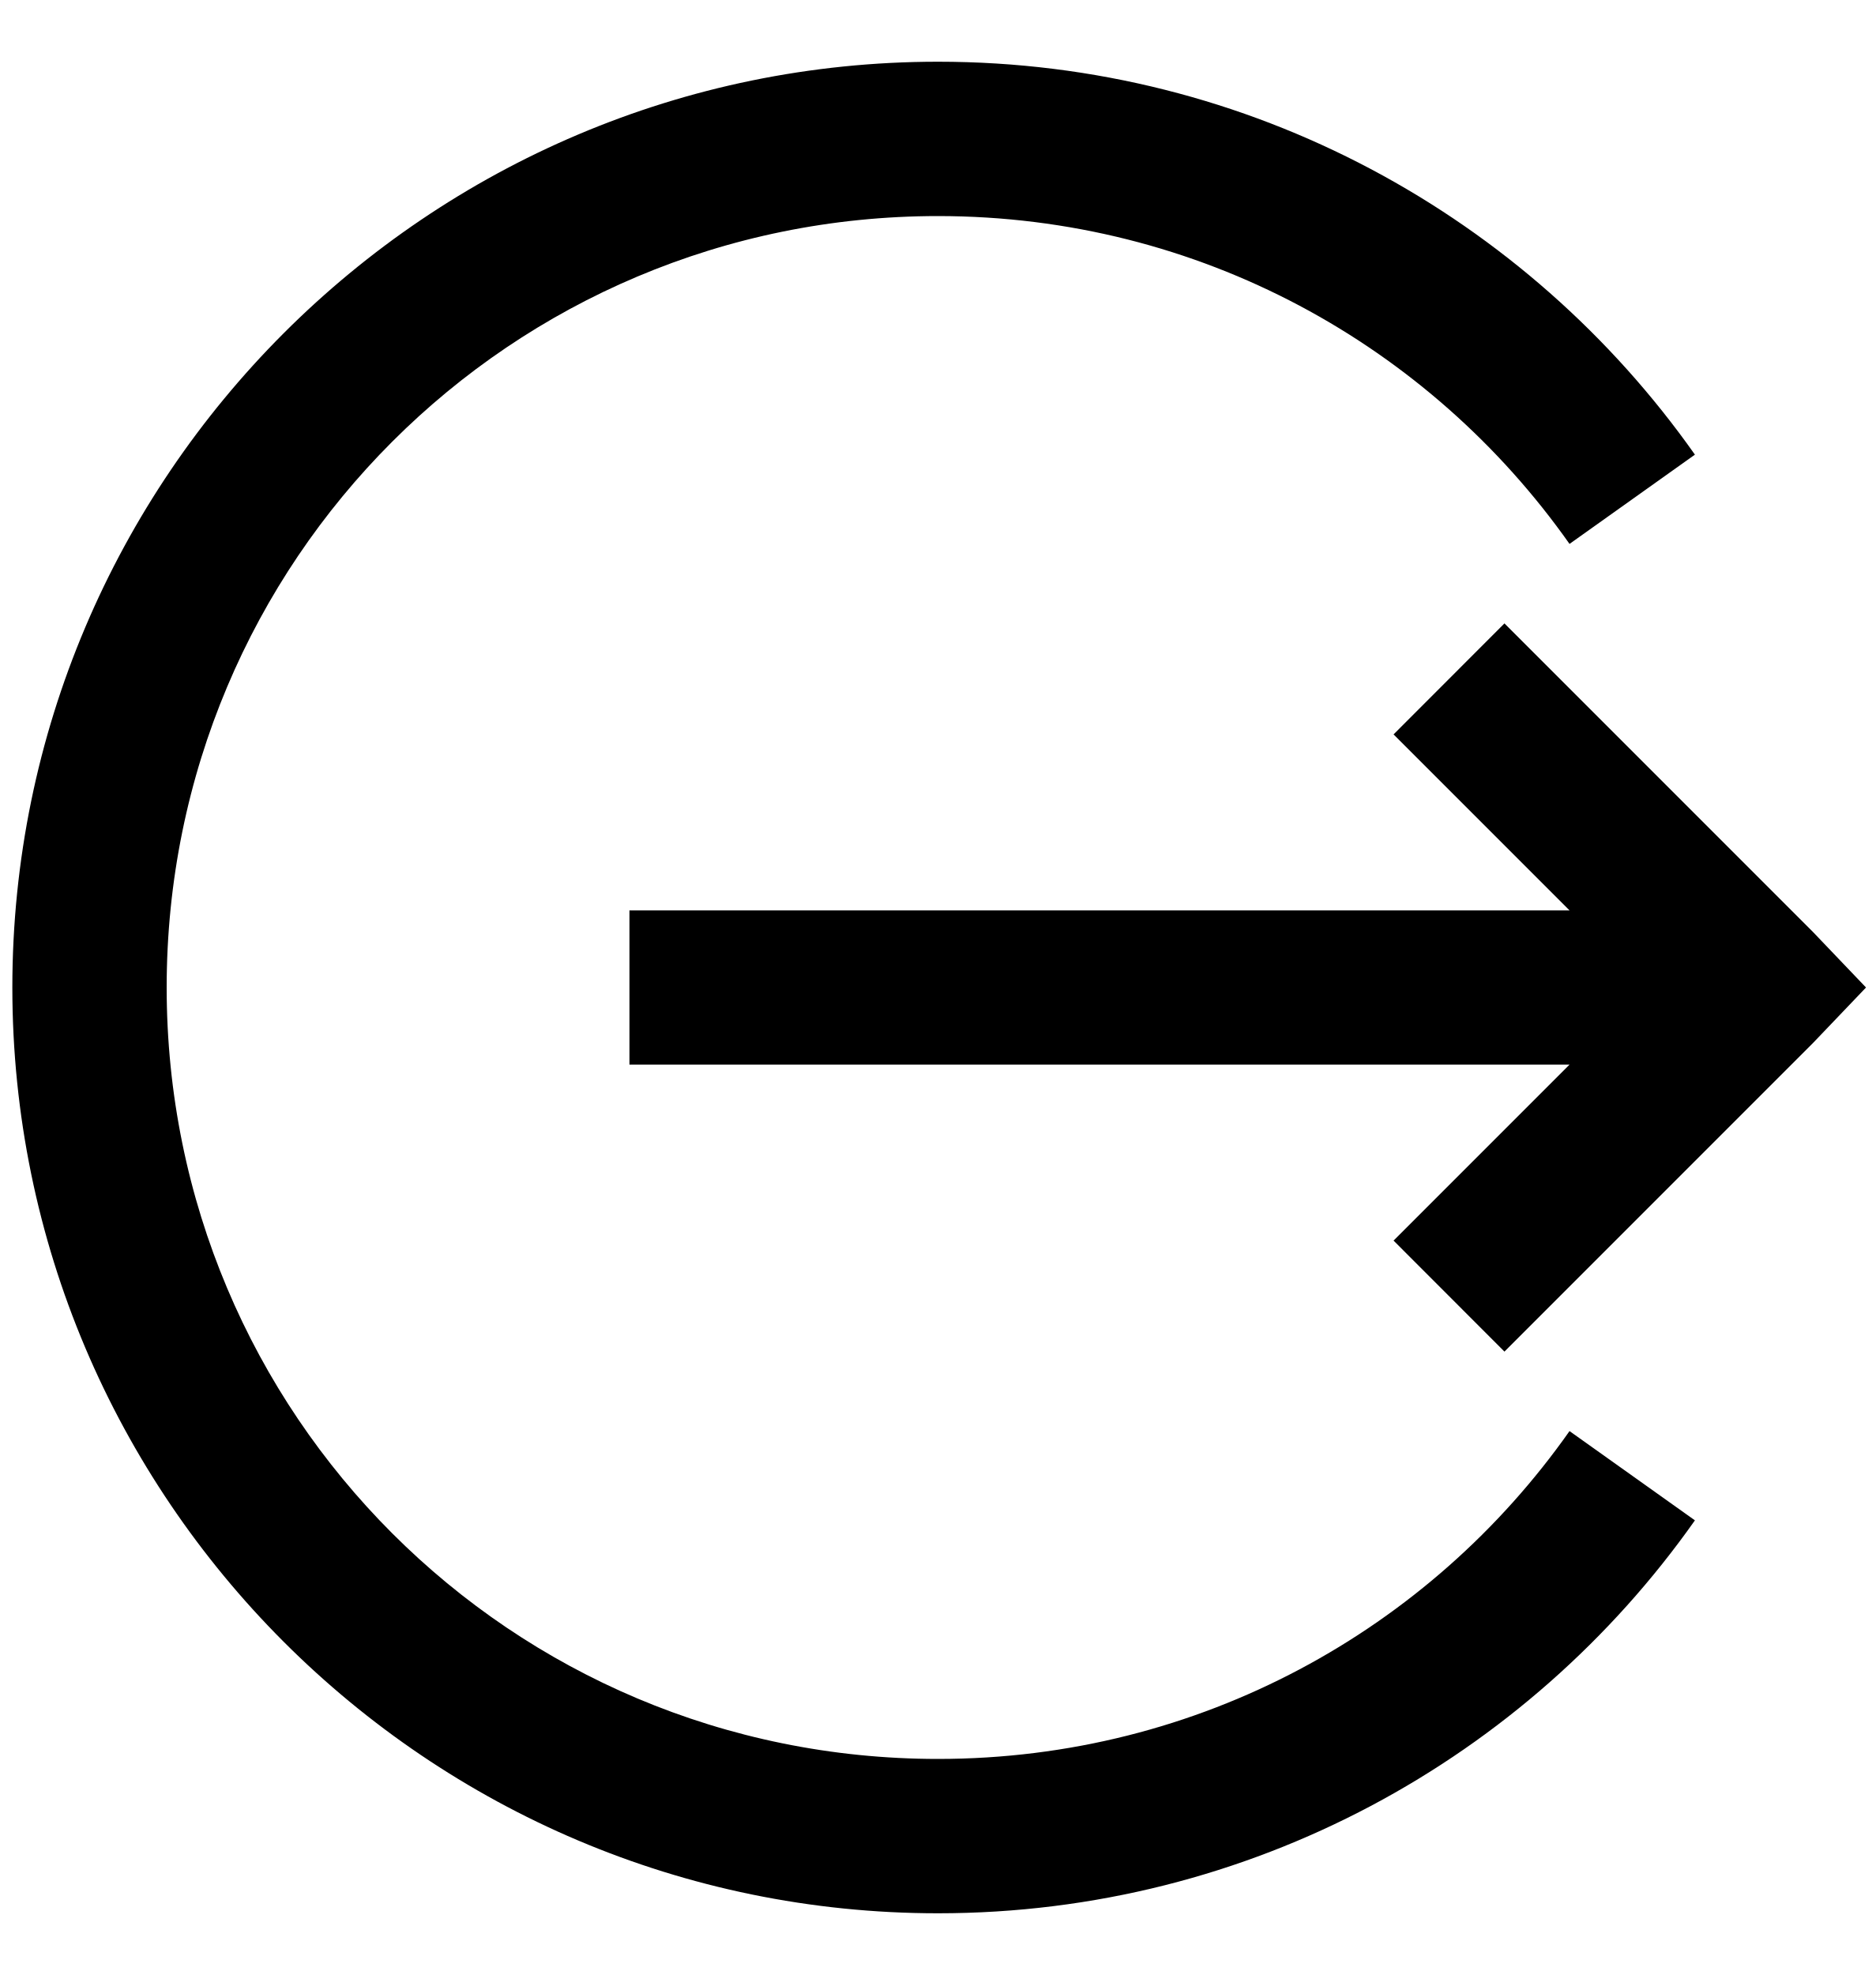
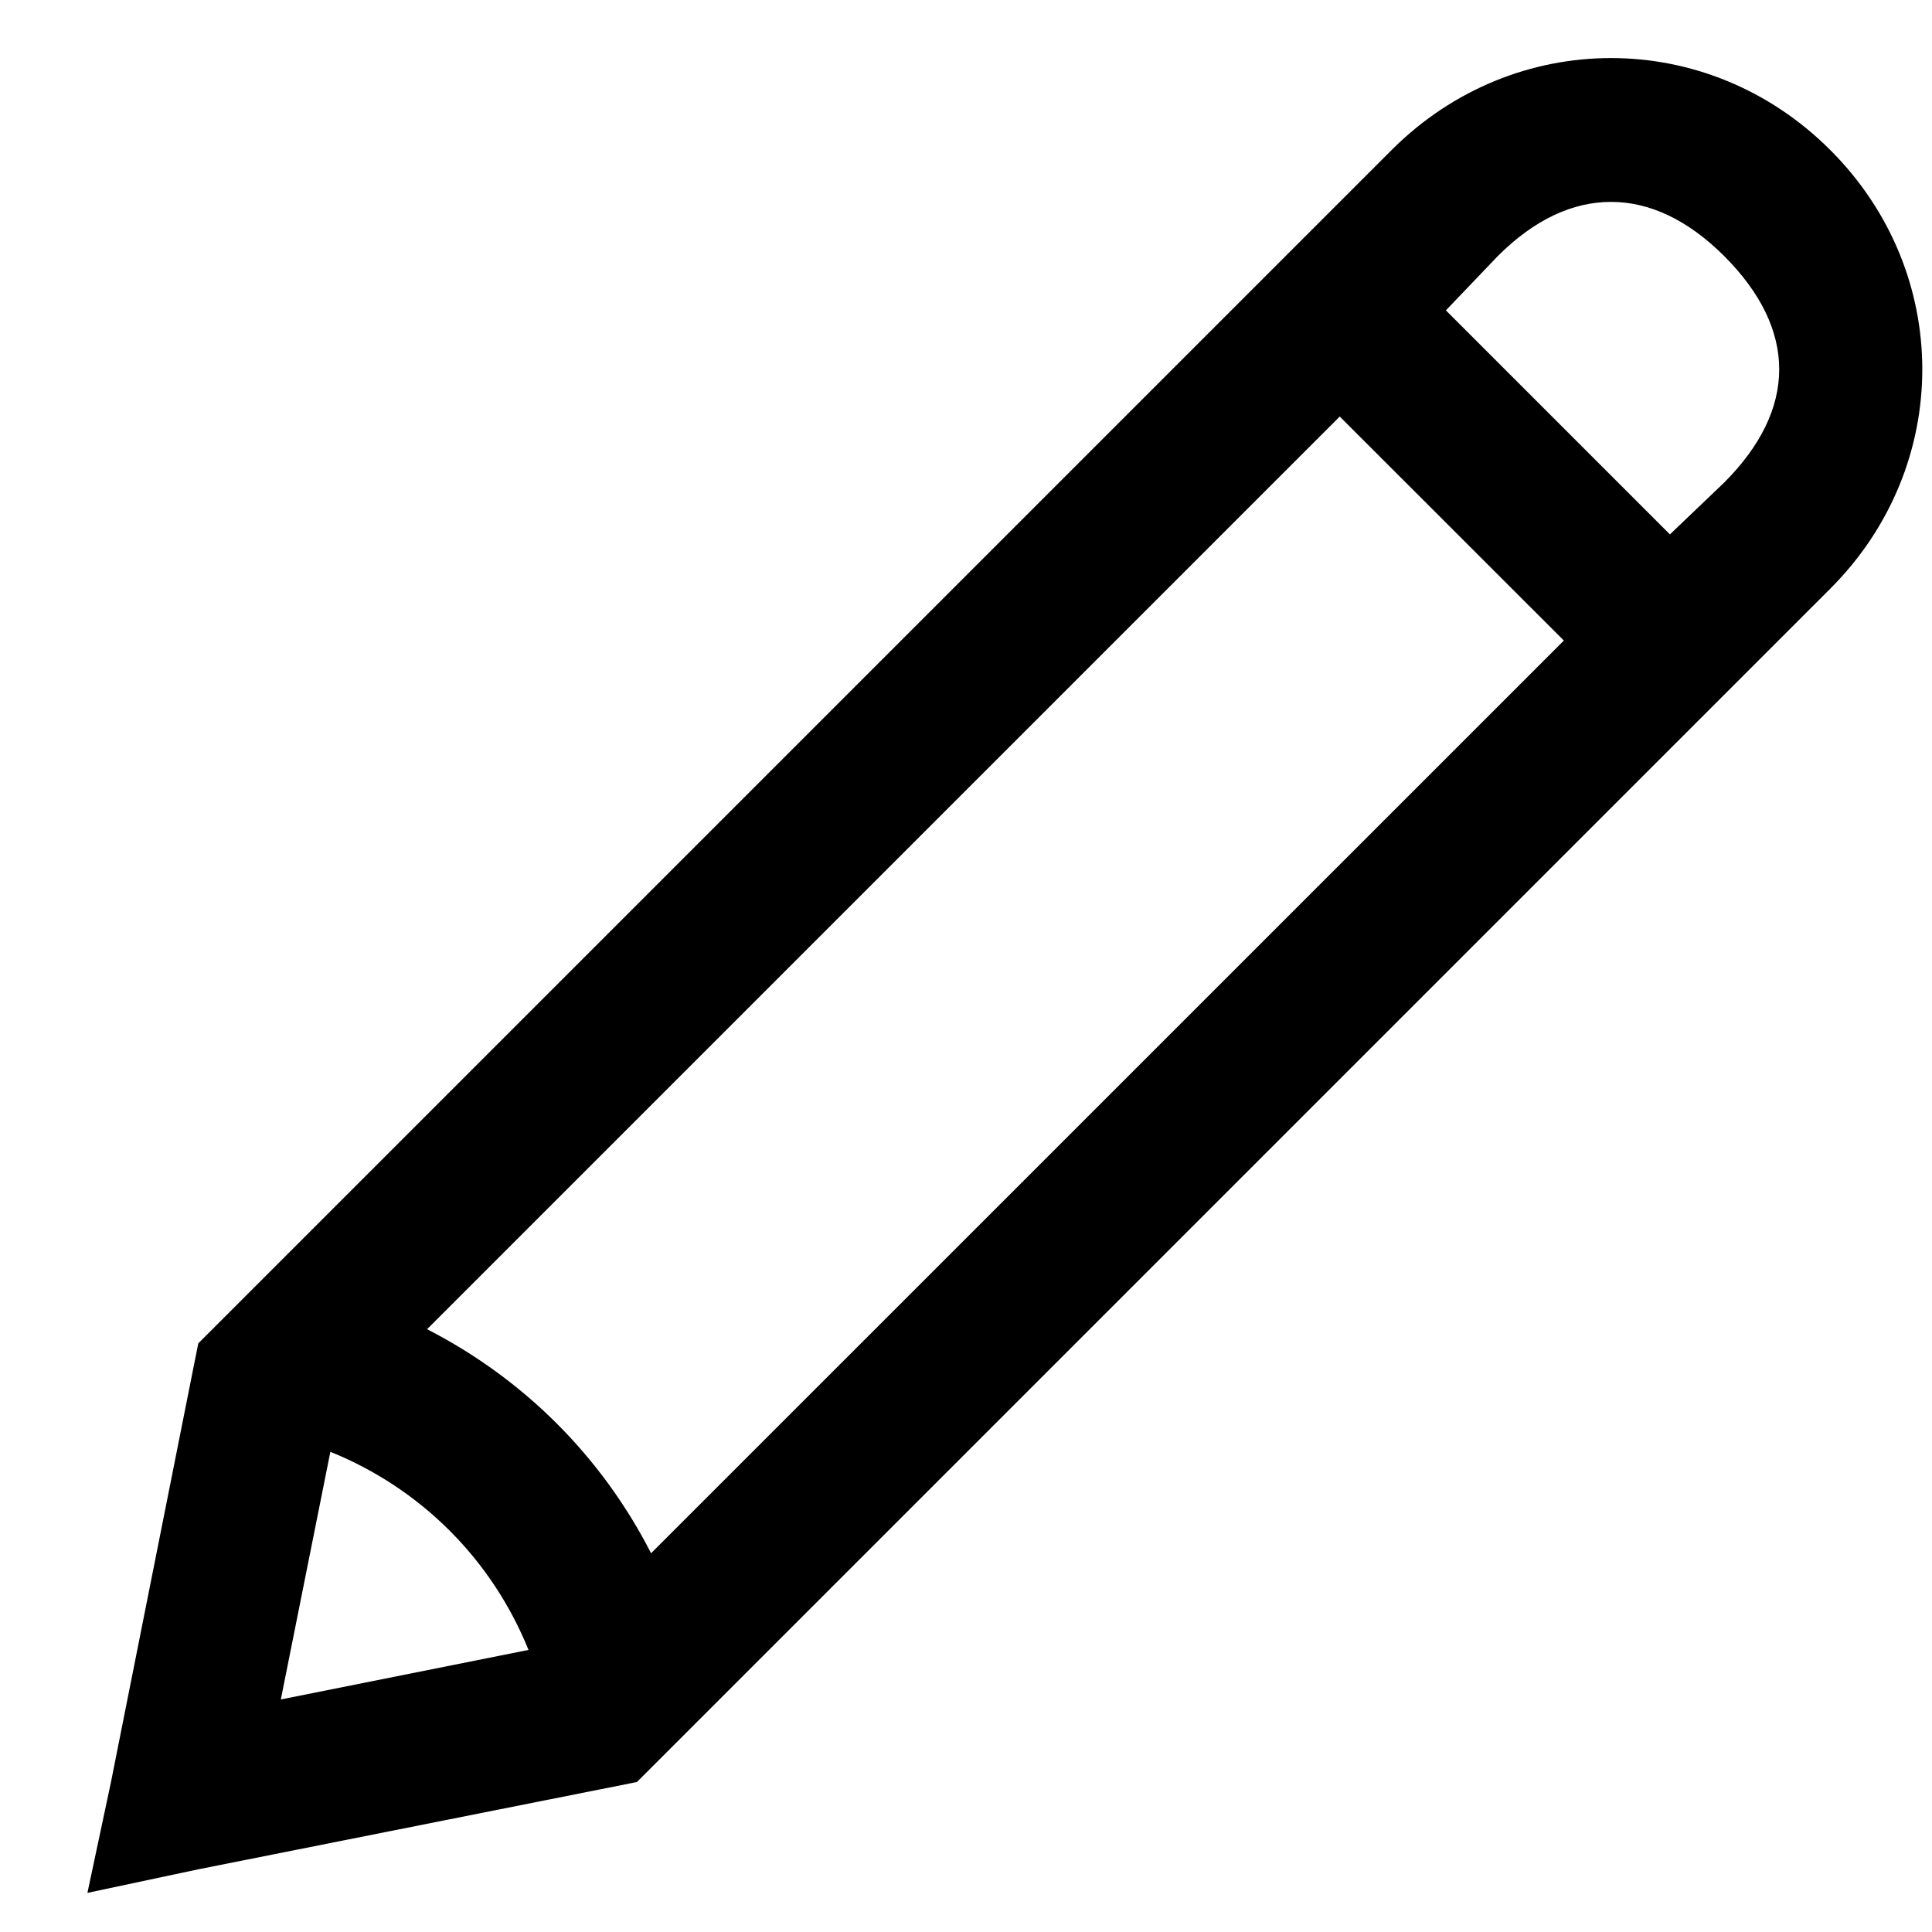
- <svg xmlns="http://www.w3.org/2000/svg" width="19" height="20" viewBox="0 0 19 20" fill="none">
-   <path d="M9.5 0.625C4.33 0.625 0.125 4.83 0.125 10C0.125 15.17 4.33 19.375 9.5 19.375C12.665 19.375 15.469 17.803 17.166 15.396L15.896 14.492C14.483 16.5 12.149 17.812 9.5 17.812C5.176 17.812 1.688 14.324 1.688 10C1.688 5.676 5.176 2.188 9.5 2.188C12.149 2.188 14.48 3.5 15.896 5.508L17.166 4.604C15.469 2.197 12.665 0.625 9.5 0.625ZM15.237 6.313L14.114 7.437L15.896 9.219H6.375V10.781H15.896L14.114 12.563L15.237 13.687L18.362 10.562L18.899 10L18.362 9.438L15.237 6.313Z" fill="black" />
+ <svg xmlns="http://www.w3.org/2000/svg" width="20" height="20" viewBox="0 0 20 20" fill="none">
+   <path d="M16.677 0.601C15.859 0.601 15.041 0.918 14.406 1.553L2.053 13.906L2.004 14.15L1.149 18.447L0.905 19.595L2.053 19.351L6.35 18.496L6.594 18.447L18.947 6.094C20.217 4.824 20.217 2.822 18.947 1.553C18.312 0.918 17.495 0.601 16.677 0.601ZM16.677 2.09C17.07 2.09 17.467 2.27 17.849 2.651C18.608 3.411 18.608 4.235 17.849 4.995L17.287 5.532L14.968 3.213L15.505 2.651C15.886 2.27 16.283 2.09 16.677 2.09ZM13.869 4.312L16.189 6.631L6.74 16.079C6.228 15.078 5.422 14.273 4.421 13.76L13.869 4.312ZM3.42 15.029C4.357 15.408 5.092 16.143 5.471 17.08L2.907 17.593L3.42 15.029Z" fill="black" />
</svg>
